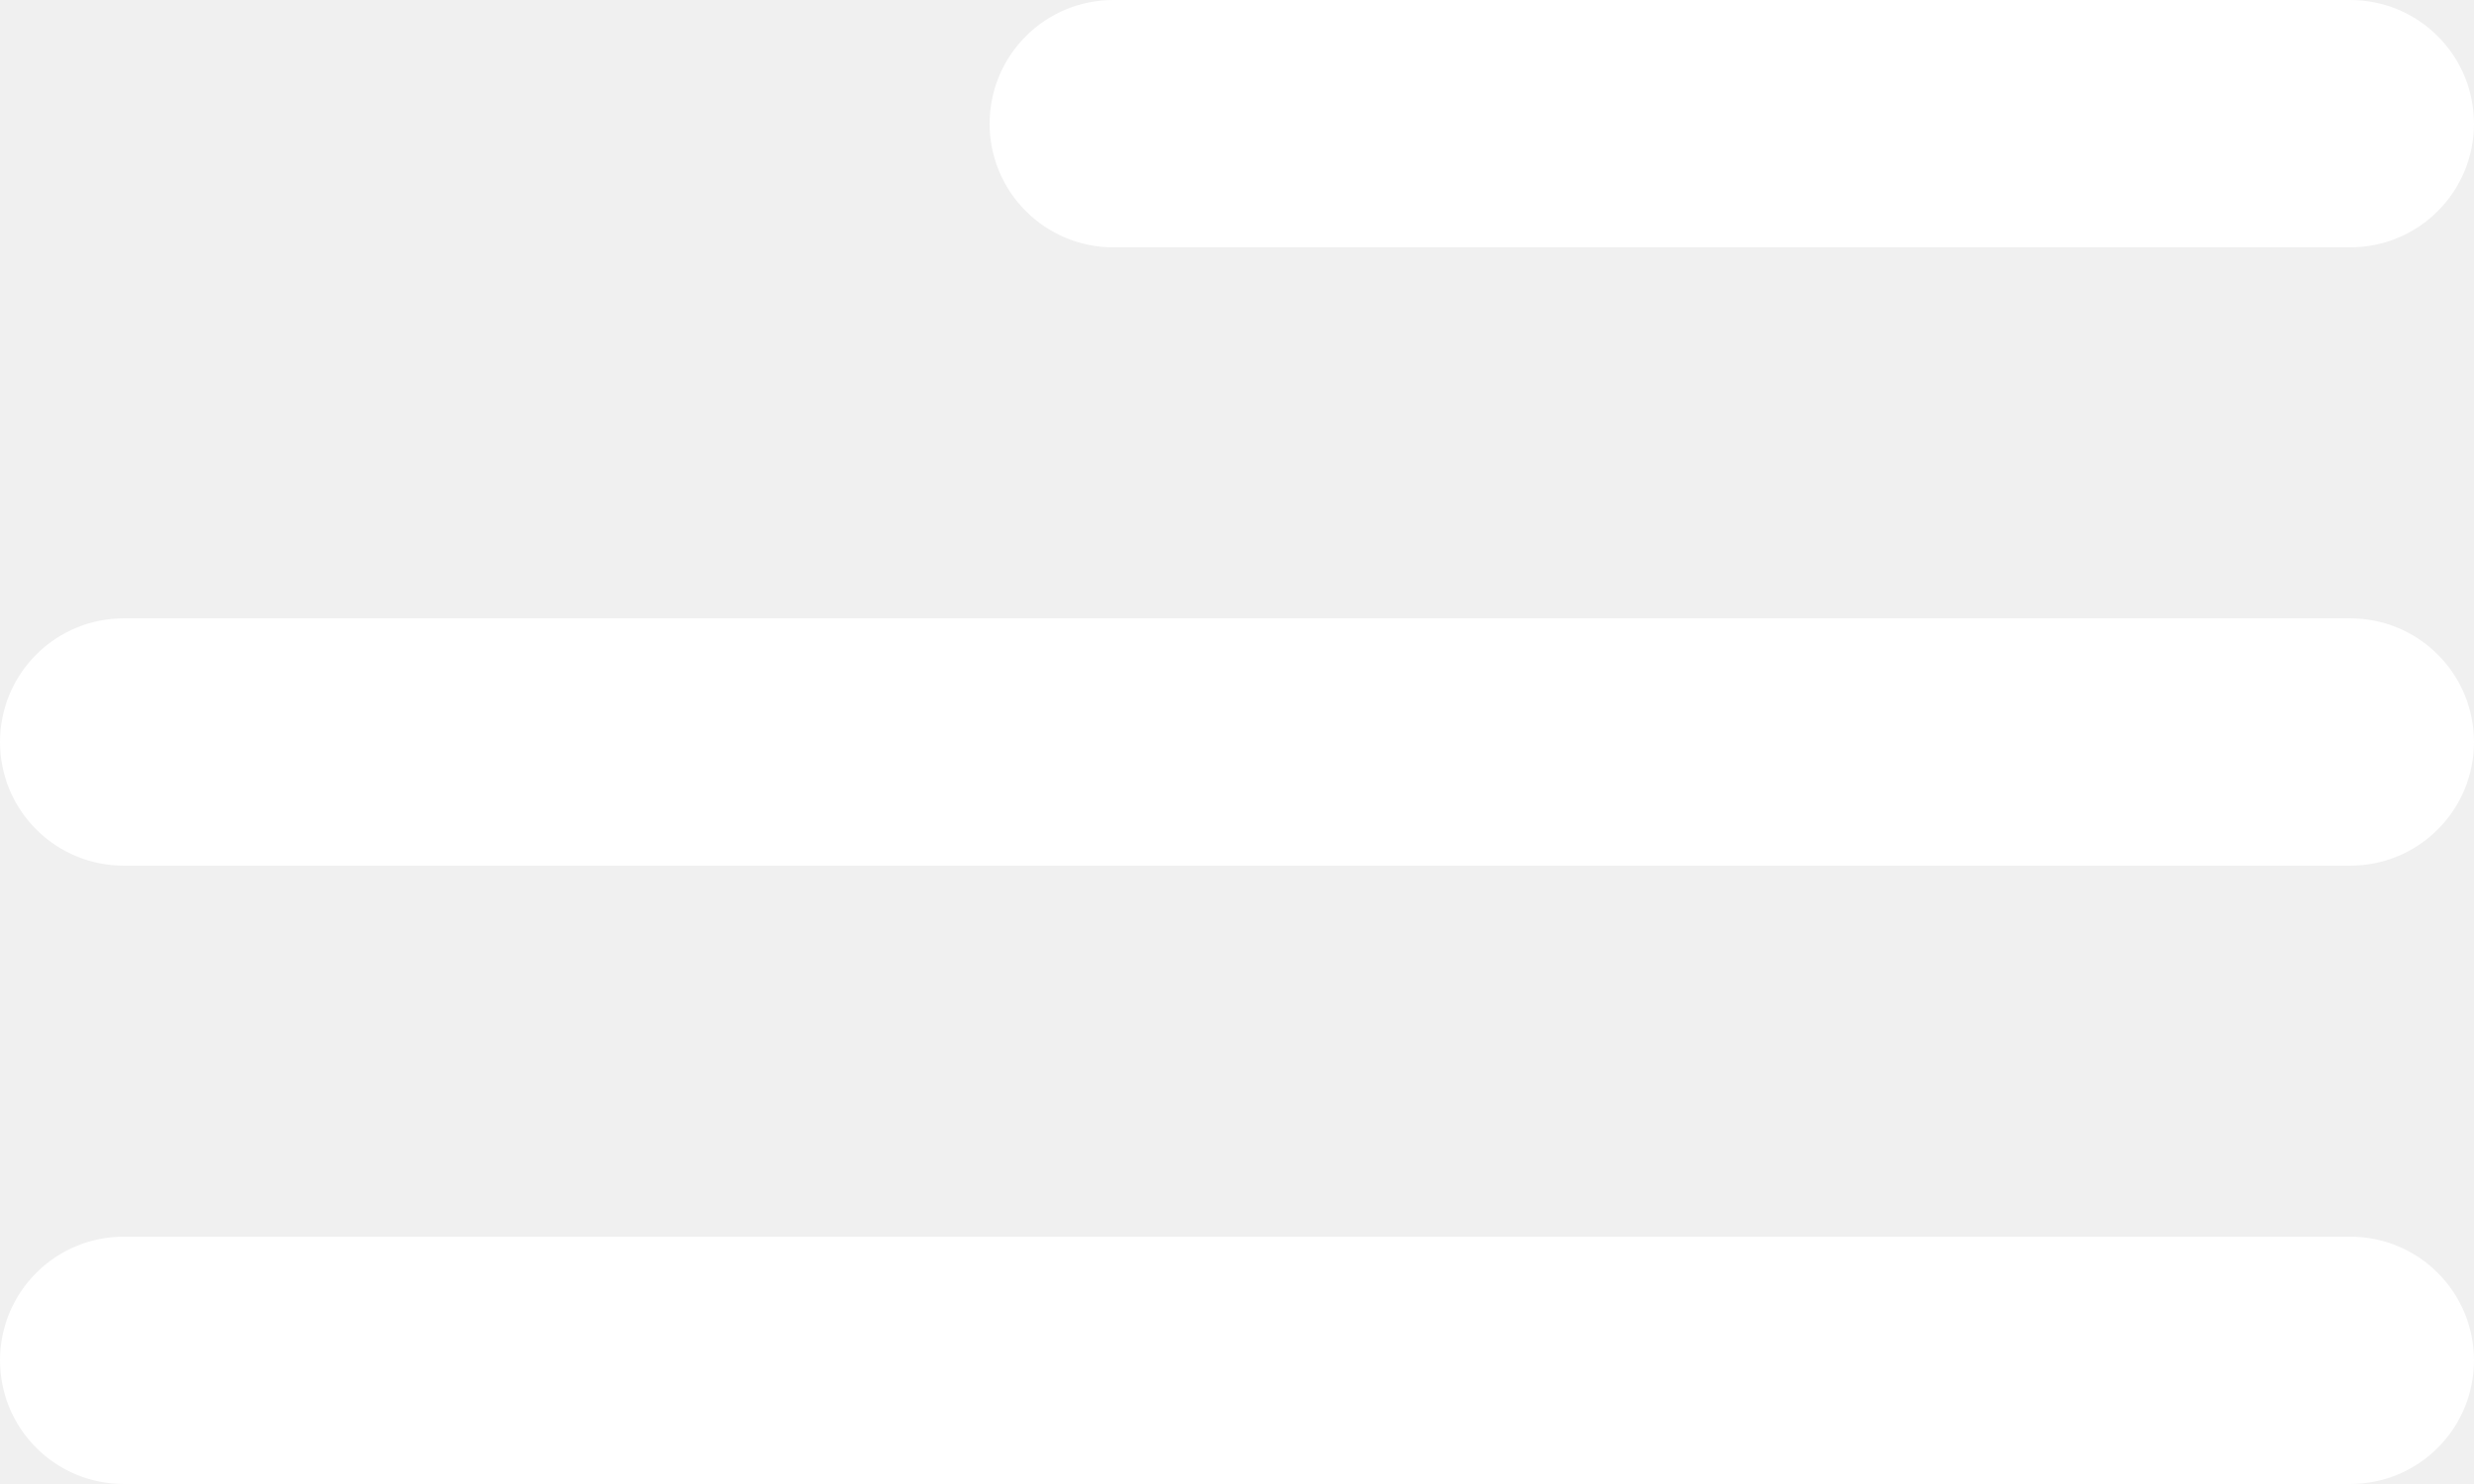
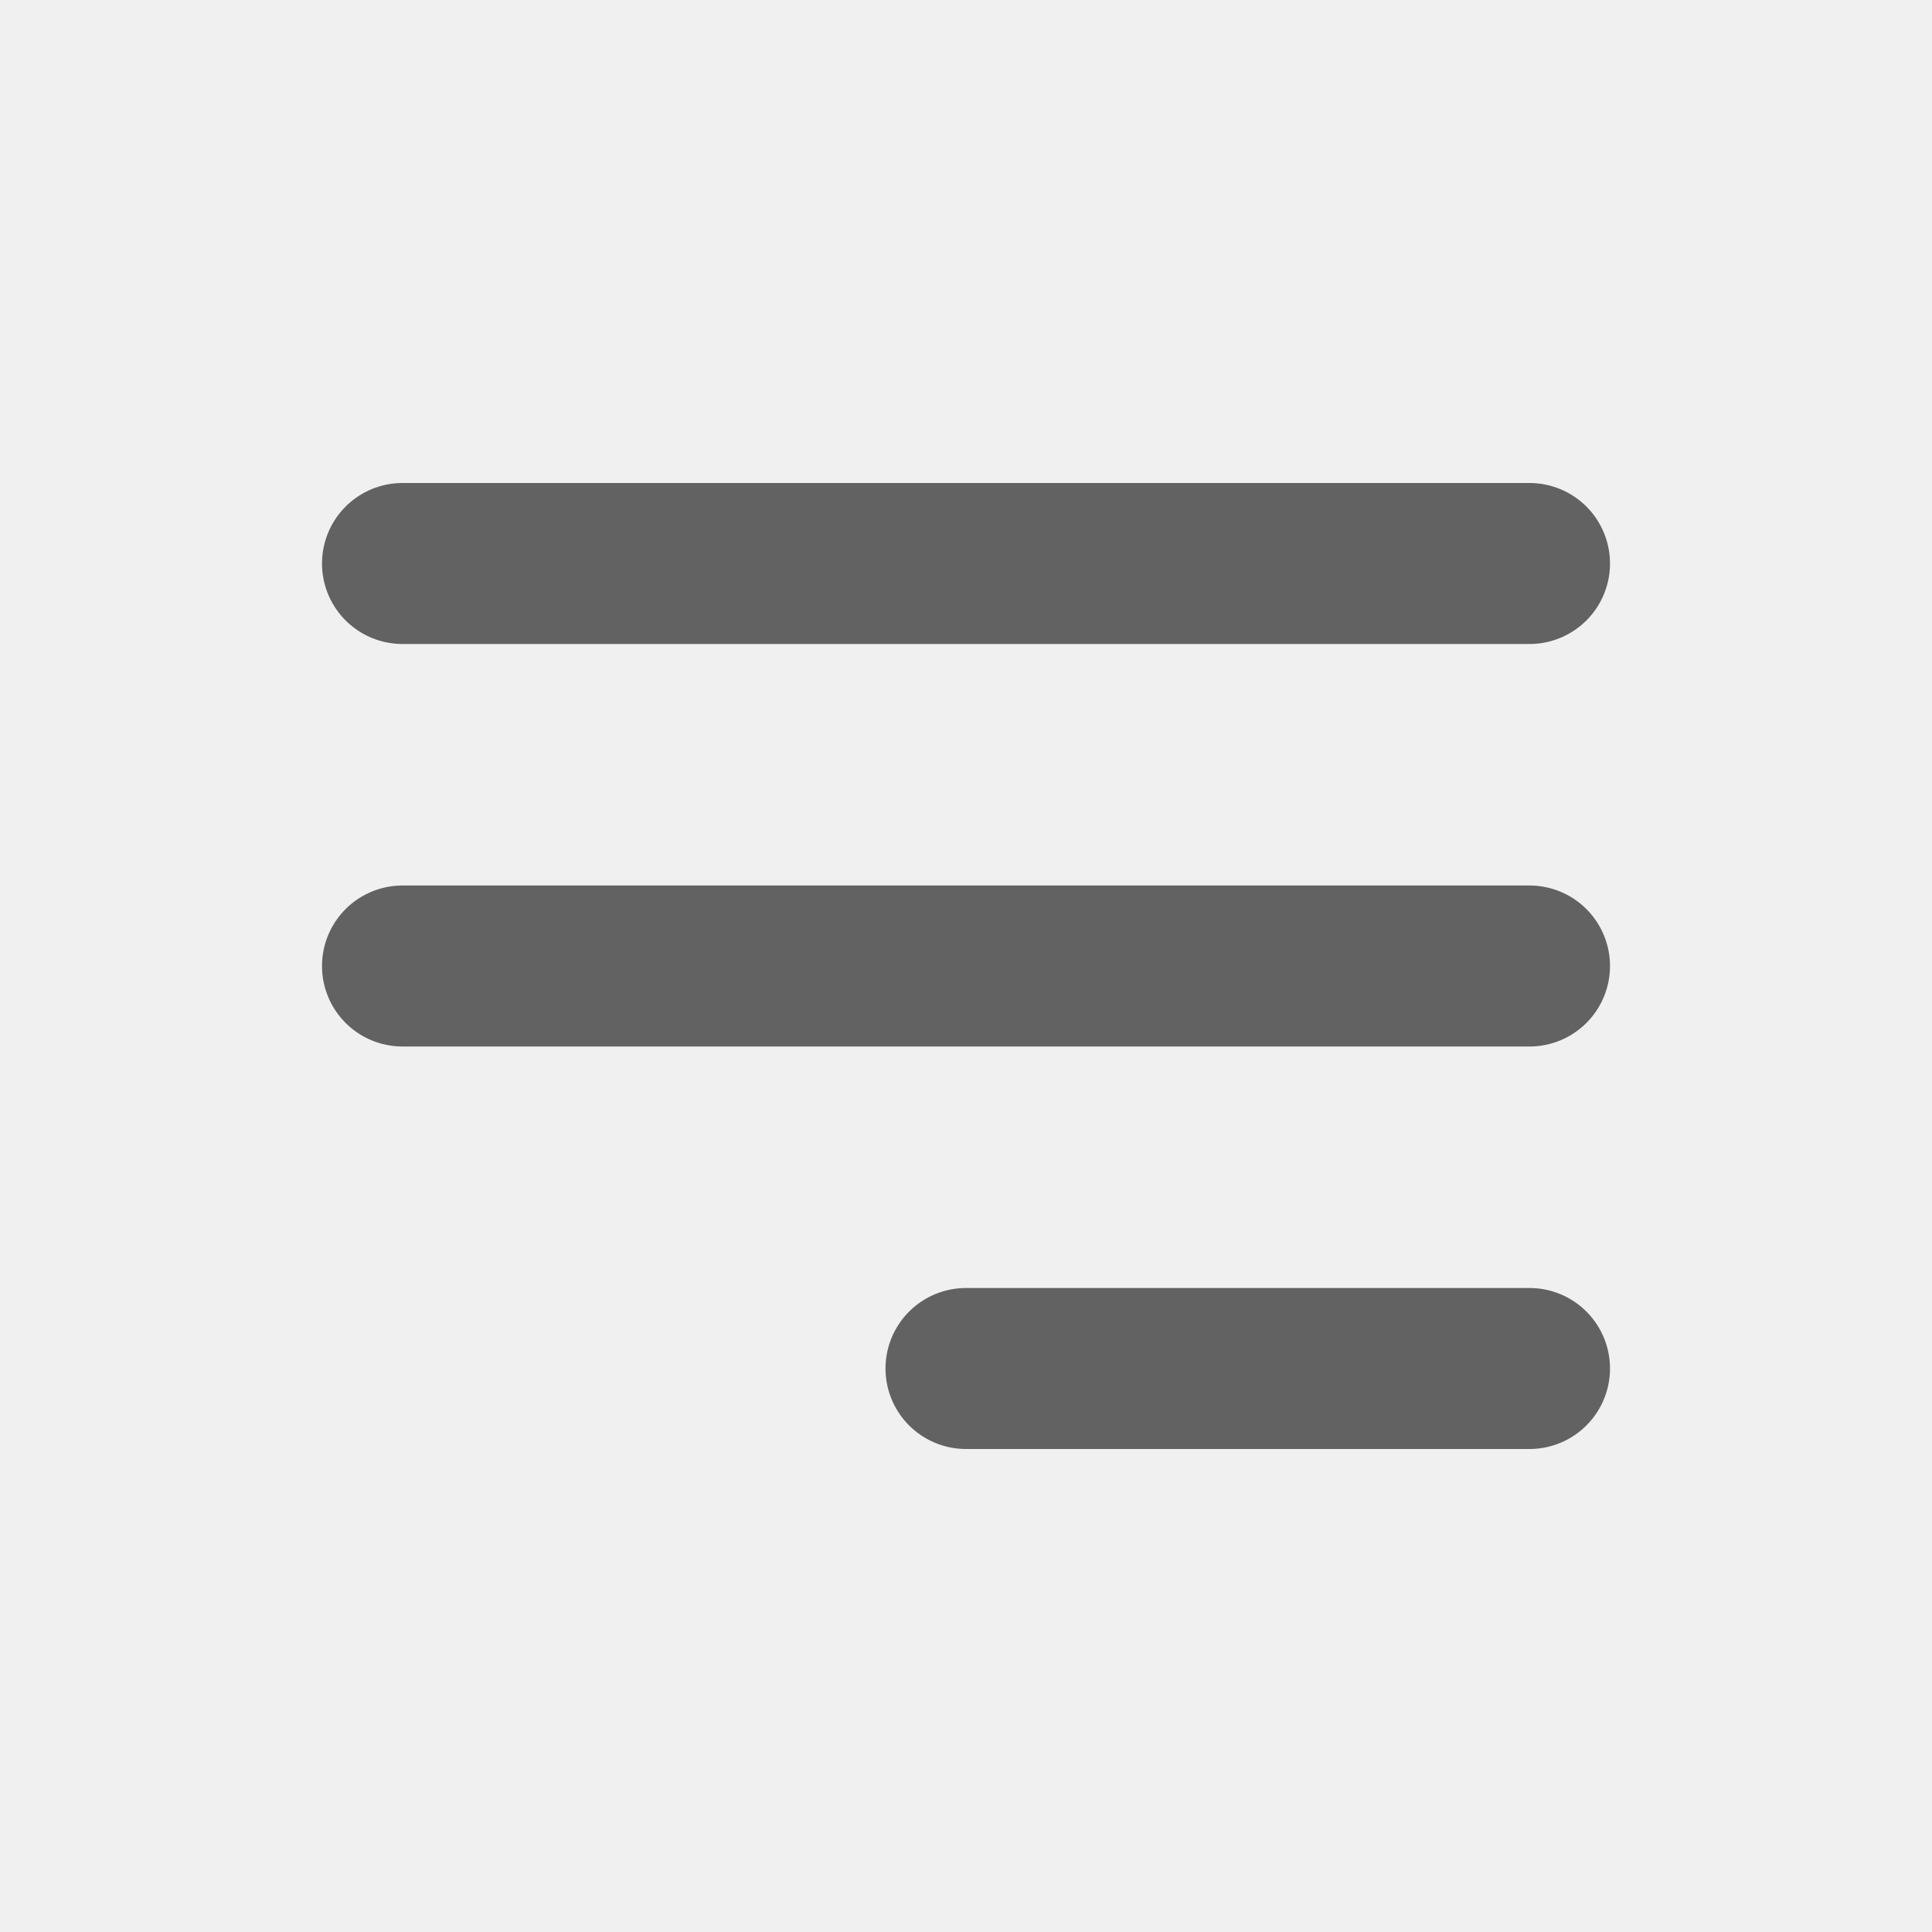
- <svg xmlns="http://www.w3.org/2000/svg" width="20" height="12" viewBox="0 0 20 12" fill="#FFF">
-   <path d="M9 2L19 2C19.265 2 19.52 1.895 19.707 1.707C19.895 1.52 20 1.265 20 1C20 0.735 19.895 0.48 19.707 0.293C19.52 0.105 19.265 0 19 0L9 0C8.735 0 8.48 0.105 8.293 0.293C8.105 0.48 8 0.735 8 1C8 1.265 8.105 1.52 8.293 1.707C8.48 1.895 8.735 2 9 2ZM19 10L1 10C0.735 10 0.48 10.105 0.293 10.293C0.105 10.48 0 10.735 0 11C0 11.265 0.105 11.52 0.293 11.707C0.48 11.895 0.735 12 1 12L19 12C19.265 12 19.52 11.895 19.707 11.707C19.895 11.52 20 11.265 20 11C20 10.735 19.895 10.48 19.707 10.293C19.52 10.105 19.265 10 19 10V10ZM1 7L19 7C19.265 7 19.52 6.895 19.707 6.707C19.895 6.52 20 6.265 20 6C20 5.735 19.895 5.48 19.707 5.293C19.52 5.105 19.265 5 19 5L1 5C0.735 5 0.48 5.105 0.293 5.293C0.105 5.48 0 5.735 0 6C0 6.265 0.105 6.52 0.293 6.707C0.48 6.895 0.735 7 1 7Z" fill="#FFFFFF" />
+ <svg xmlns="http://www.w3.org/2000/svg" width="800px" height="800px" viewBox="0 0 24 24" fill="none">
+   <g id="SVGRepo_bgCarrier" stroke-width="0" />
+   <g id="SVGRepo_tracerCarrier" stroke-linecap="round" stroke-linejoin="round" />
+   <g id="SVGRepo_iconCarrier">
+     <g id="Menu / Menu_Alt_01">
+       <path id="Vector" d="M12 17H19M5 12H19M5 7H19" stroke="#626262" stroke-width="2" stroke-linecap="round" stroke-linejoin="round" />
+     </g>
+   </g>
</svg>
